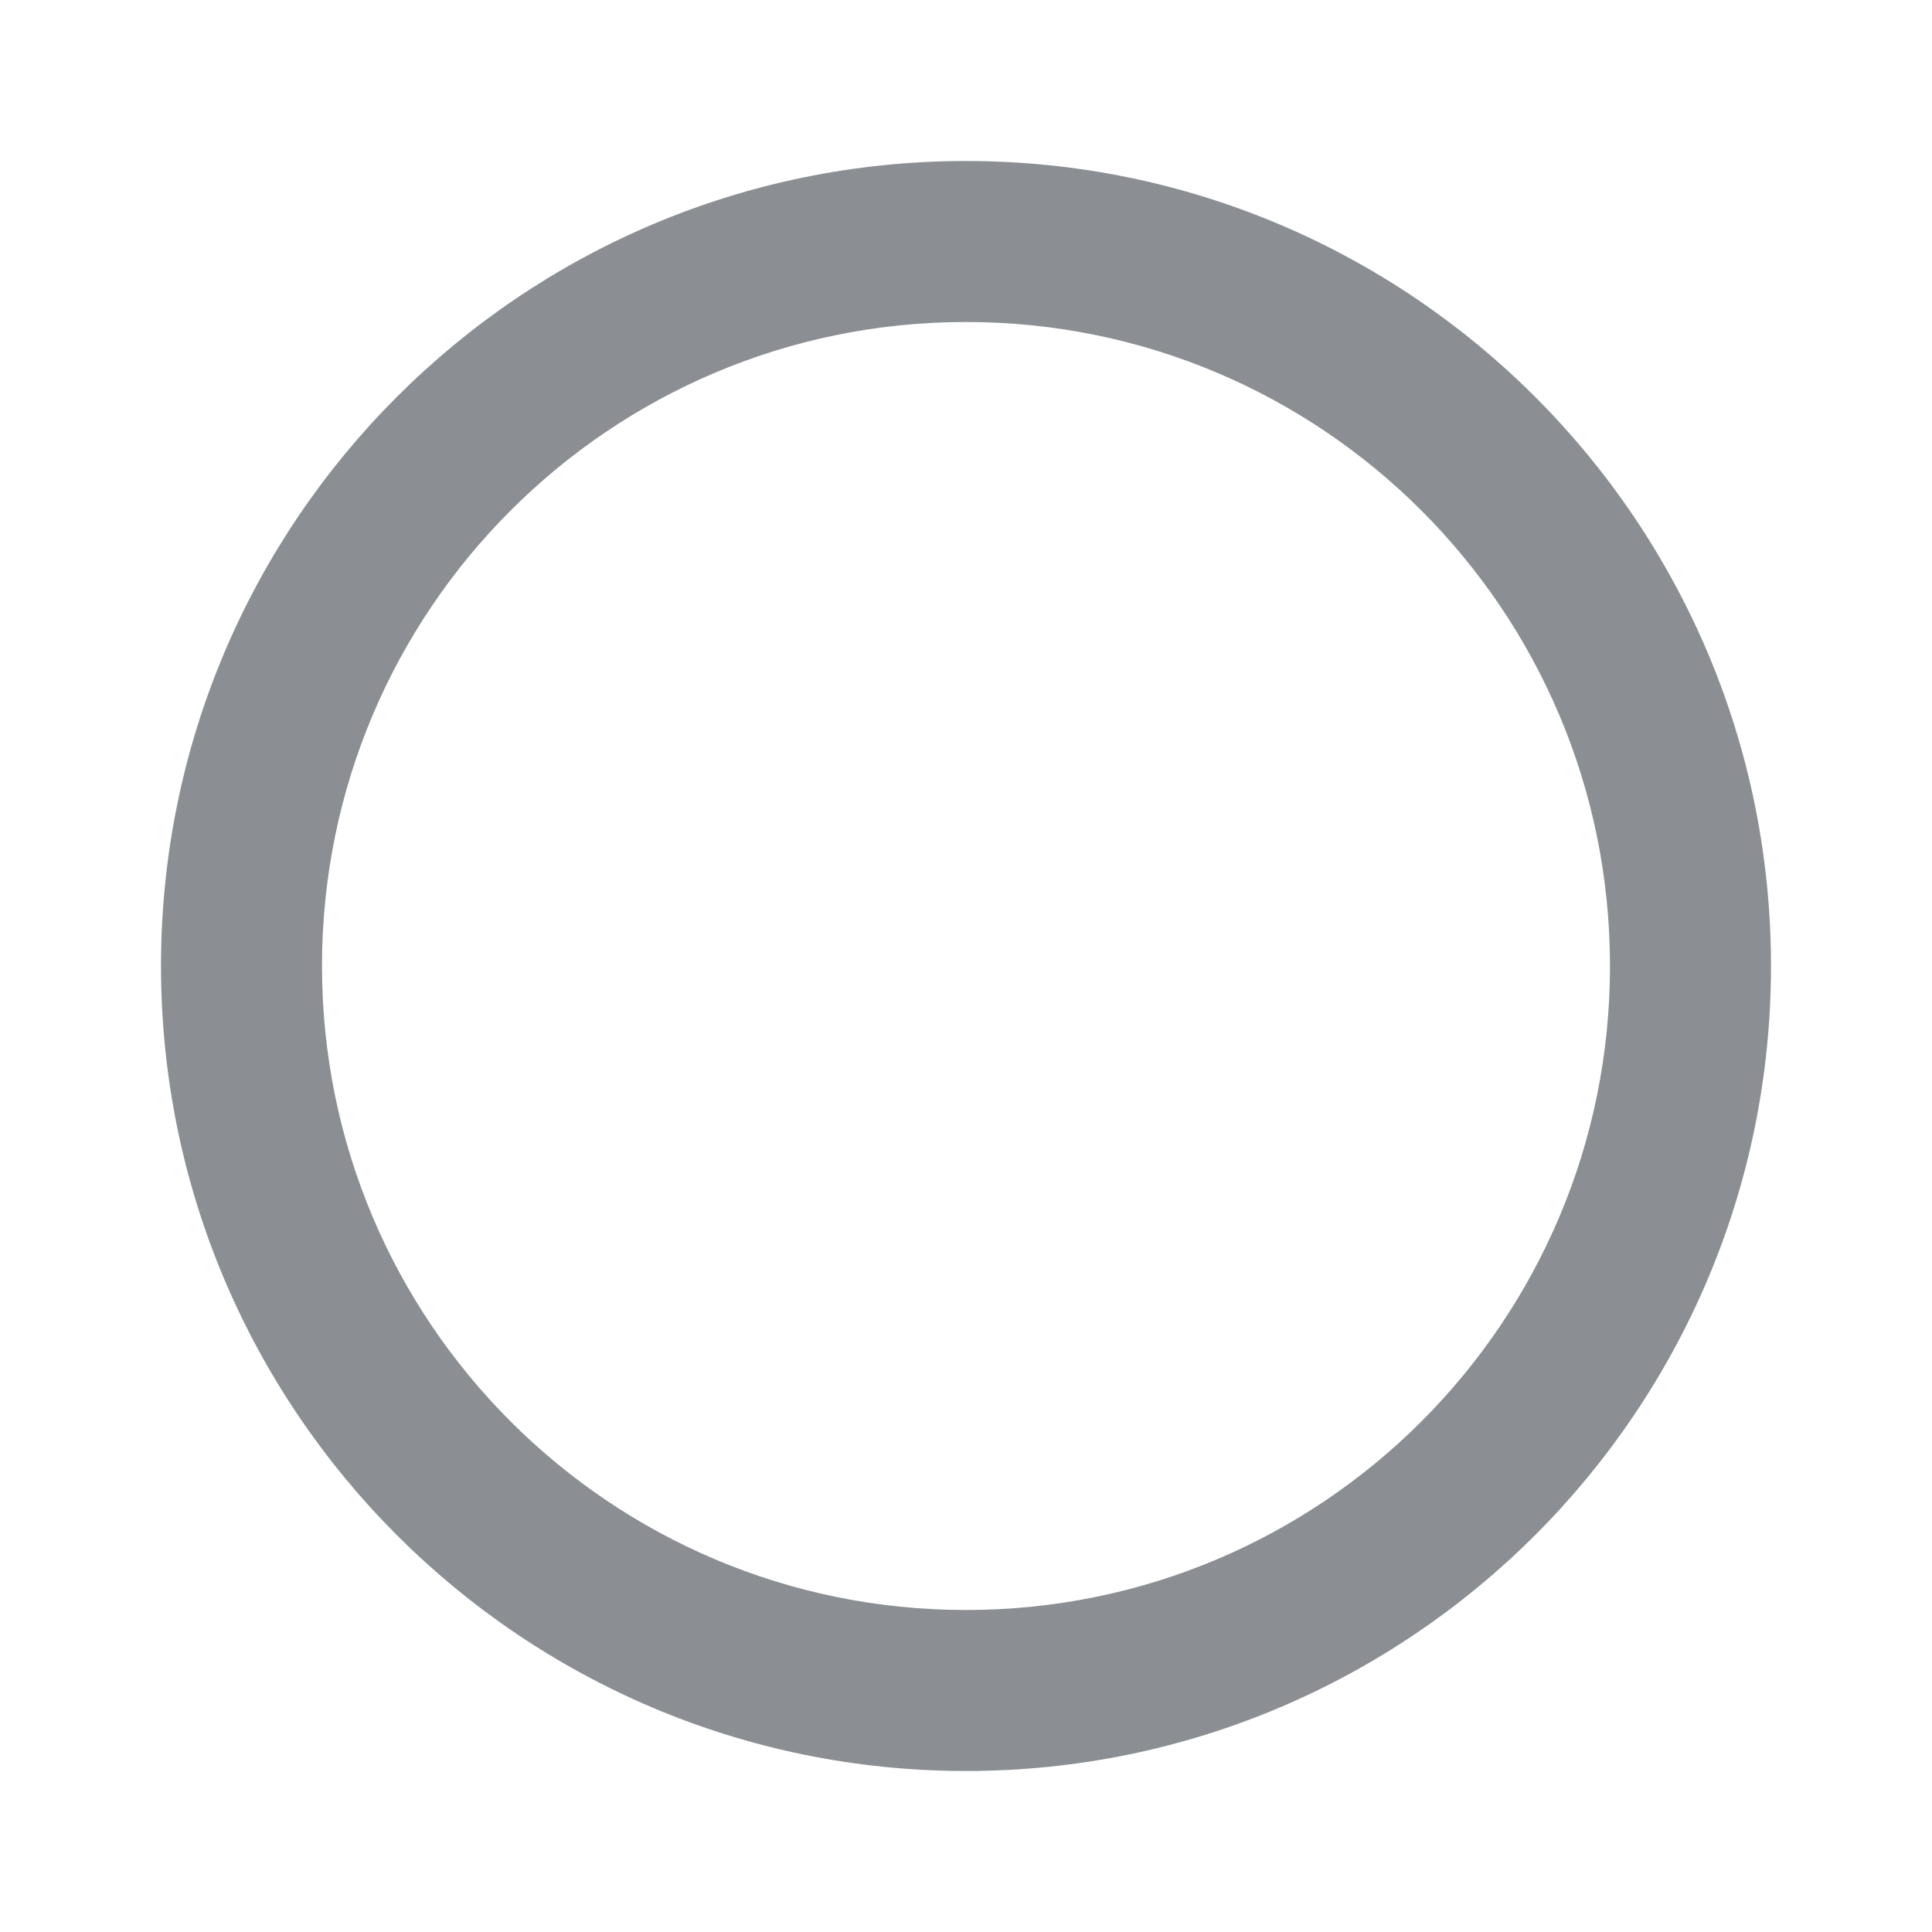
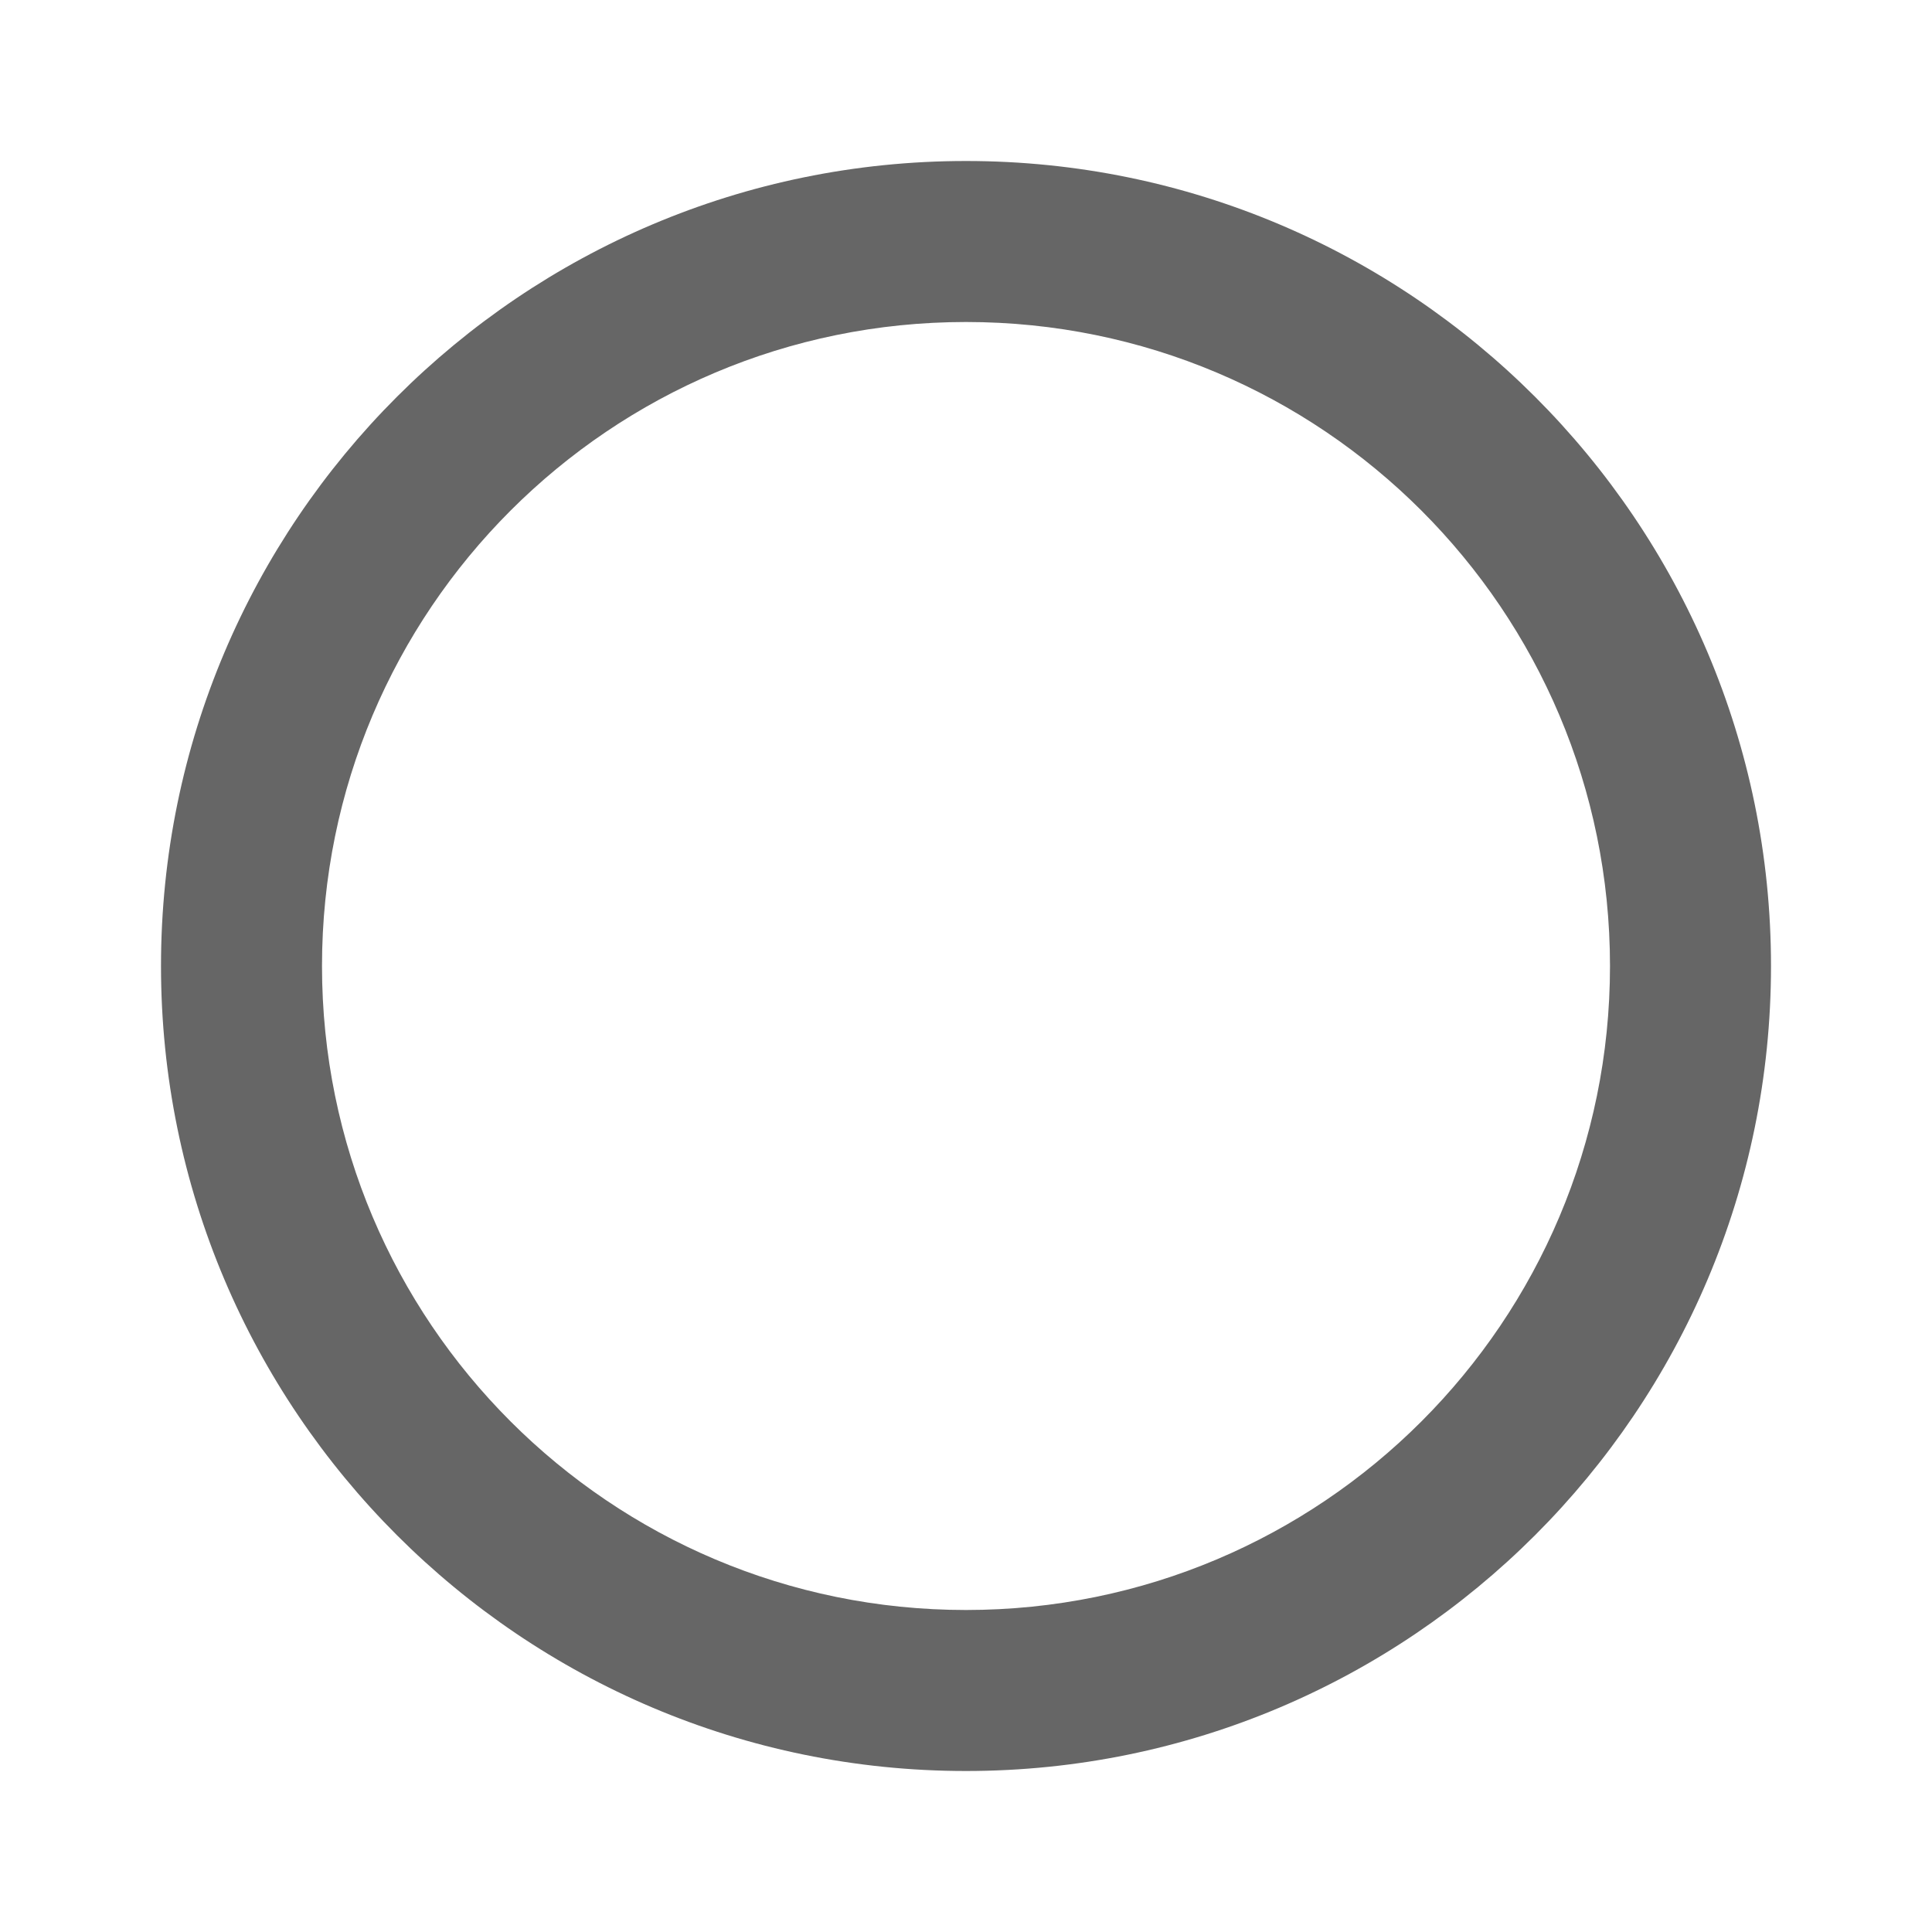
<svg xmlns="http://www.w3.org/2000/svg" width="24" height="24" viewBox="0 0 24 24">
-   <path d="M12 2C6.48 2 2 6.48 2 12s4.48 10 10 10 10-4.48 10-10S17.52 2 12 2zm0 18c-4.42 0-8-3.58-8-8s3.58-8 8-8 8 3.58 8 8-3.58 8-8 8z" fill="#282f38" opacity="0.54" />
+   <path d="M12 2C6.48 2 2 6.48 2 12s4.48 10 10 10 10-4.48 10-10S17.52 2 12 2zm0 18c-4.42 0-8-3.58-8-8s3.58-8 8-8 8 3.58 8 8-3.58 8-8 8z" fill="#000000" opacity="0.6" />
</svg>
